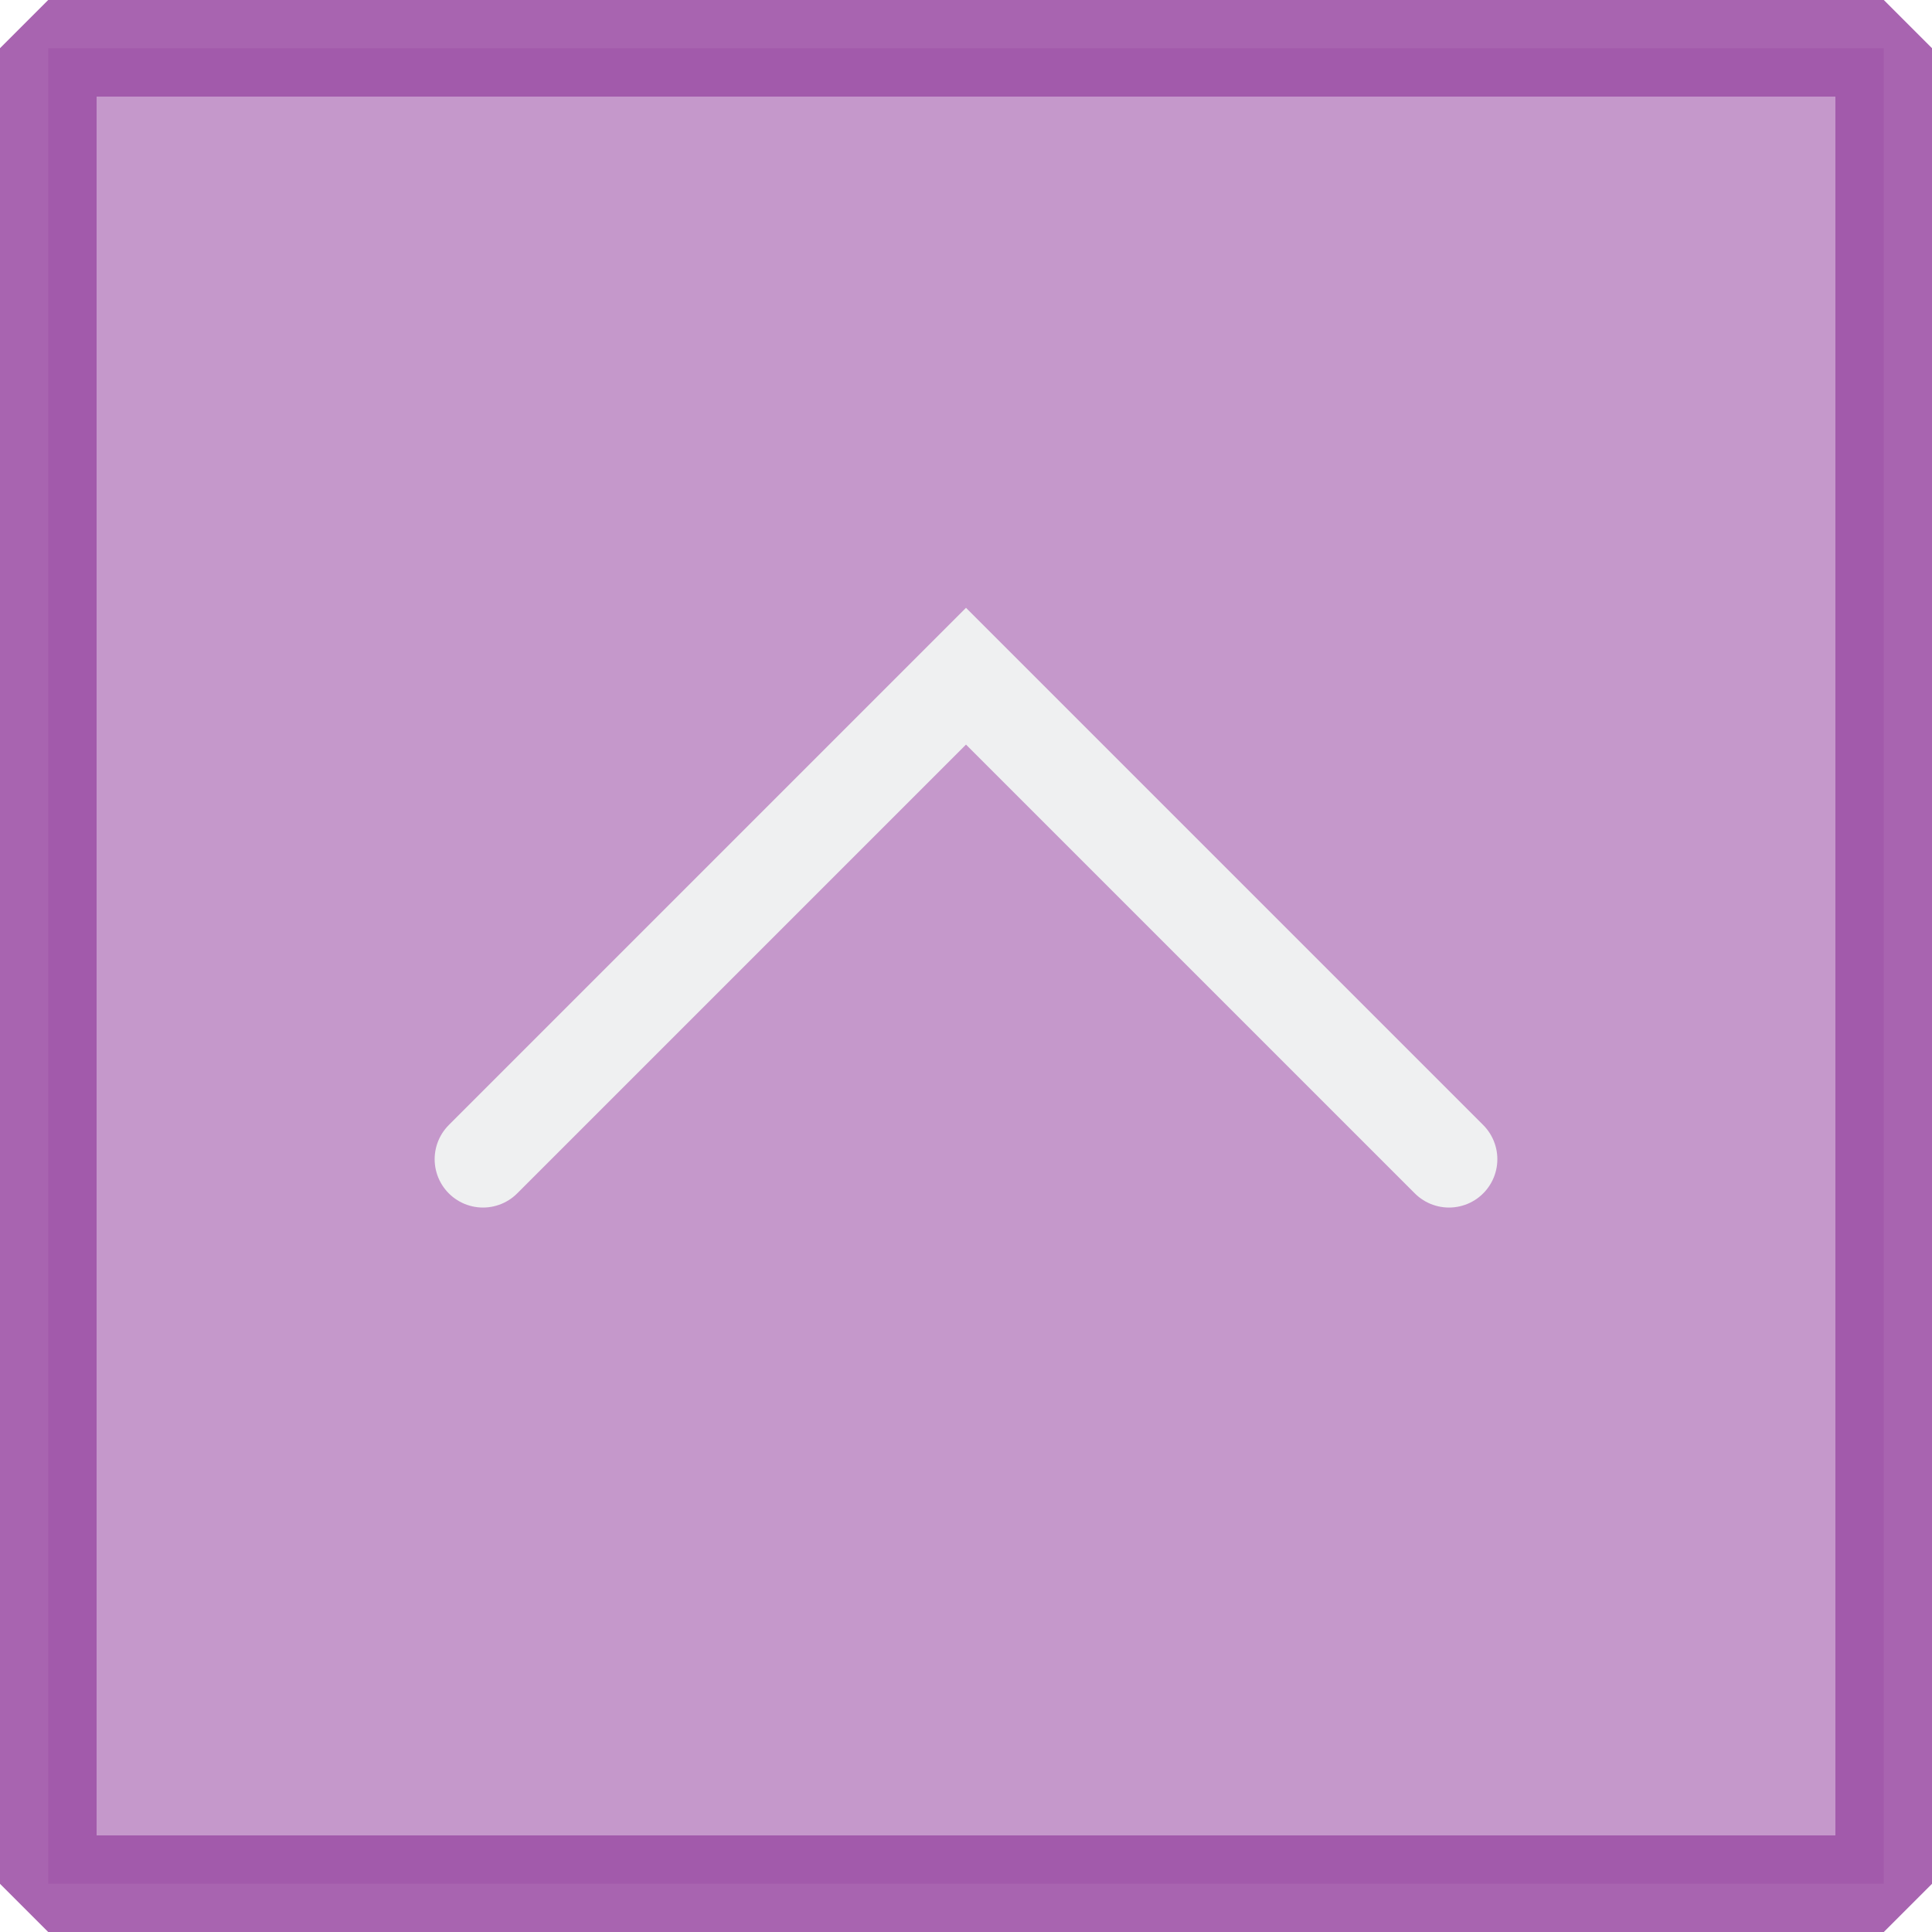
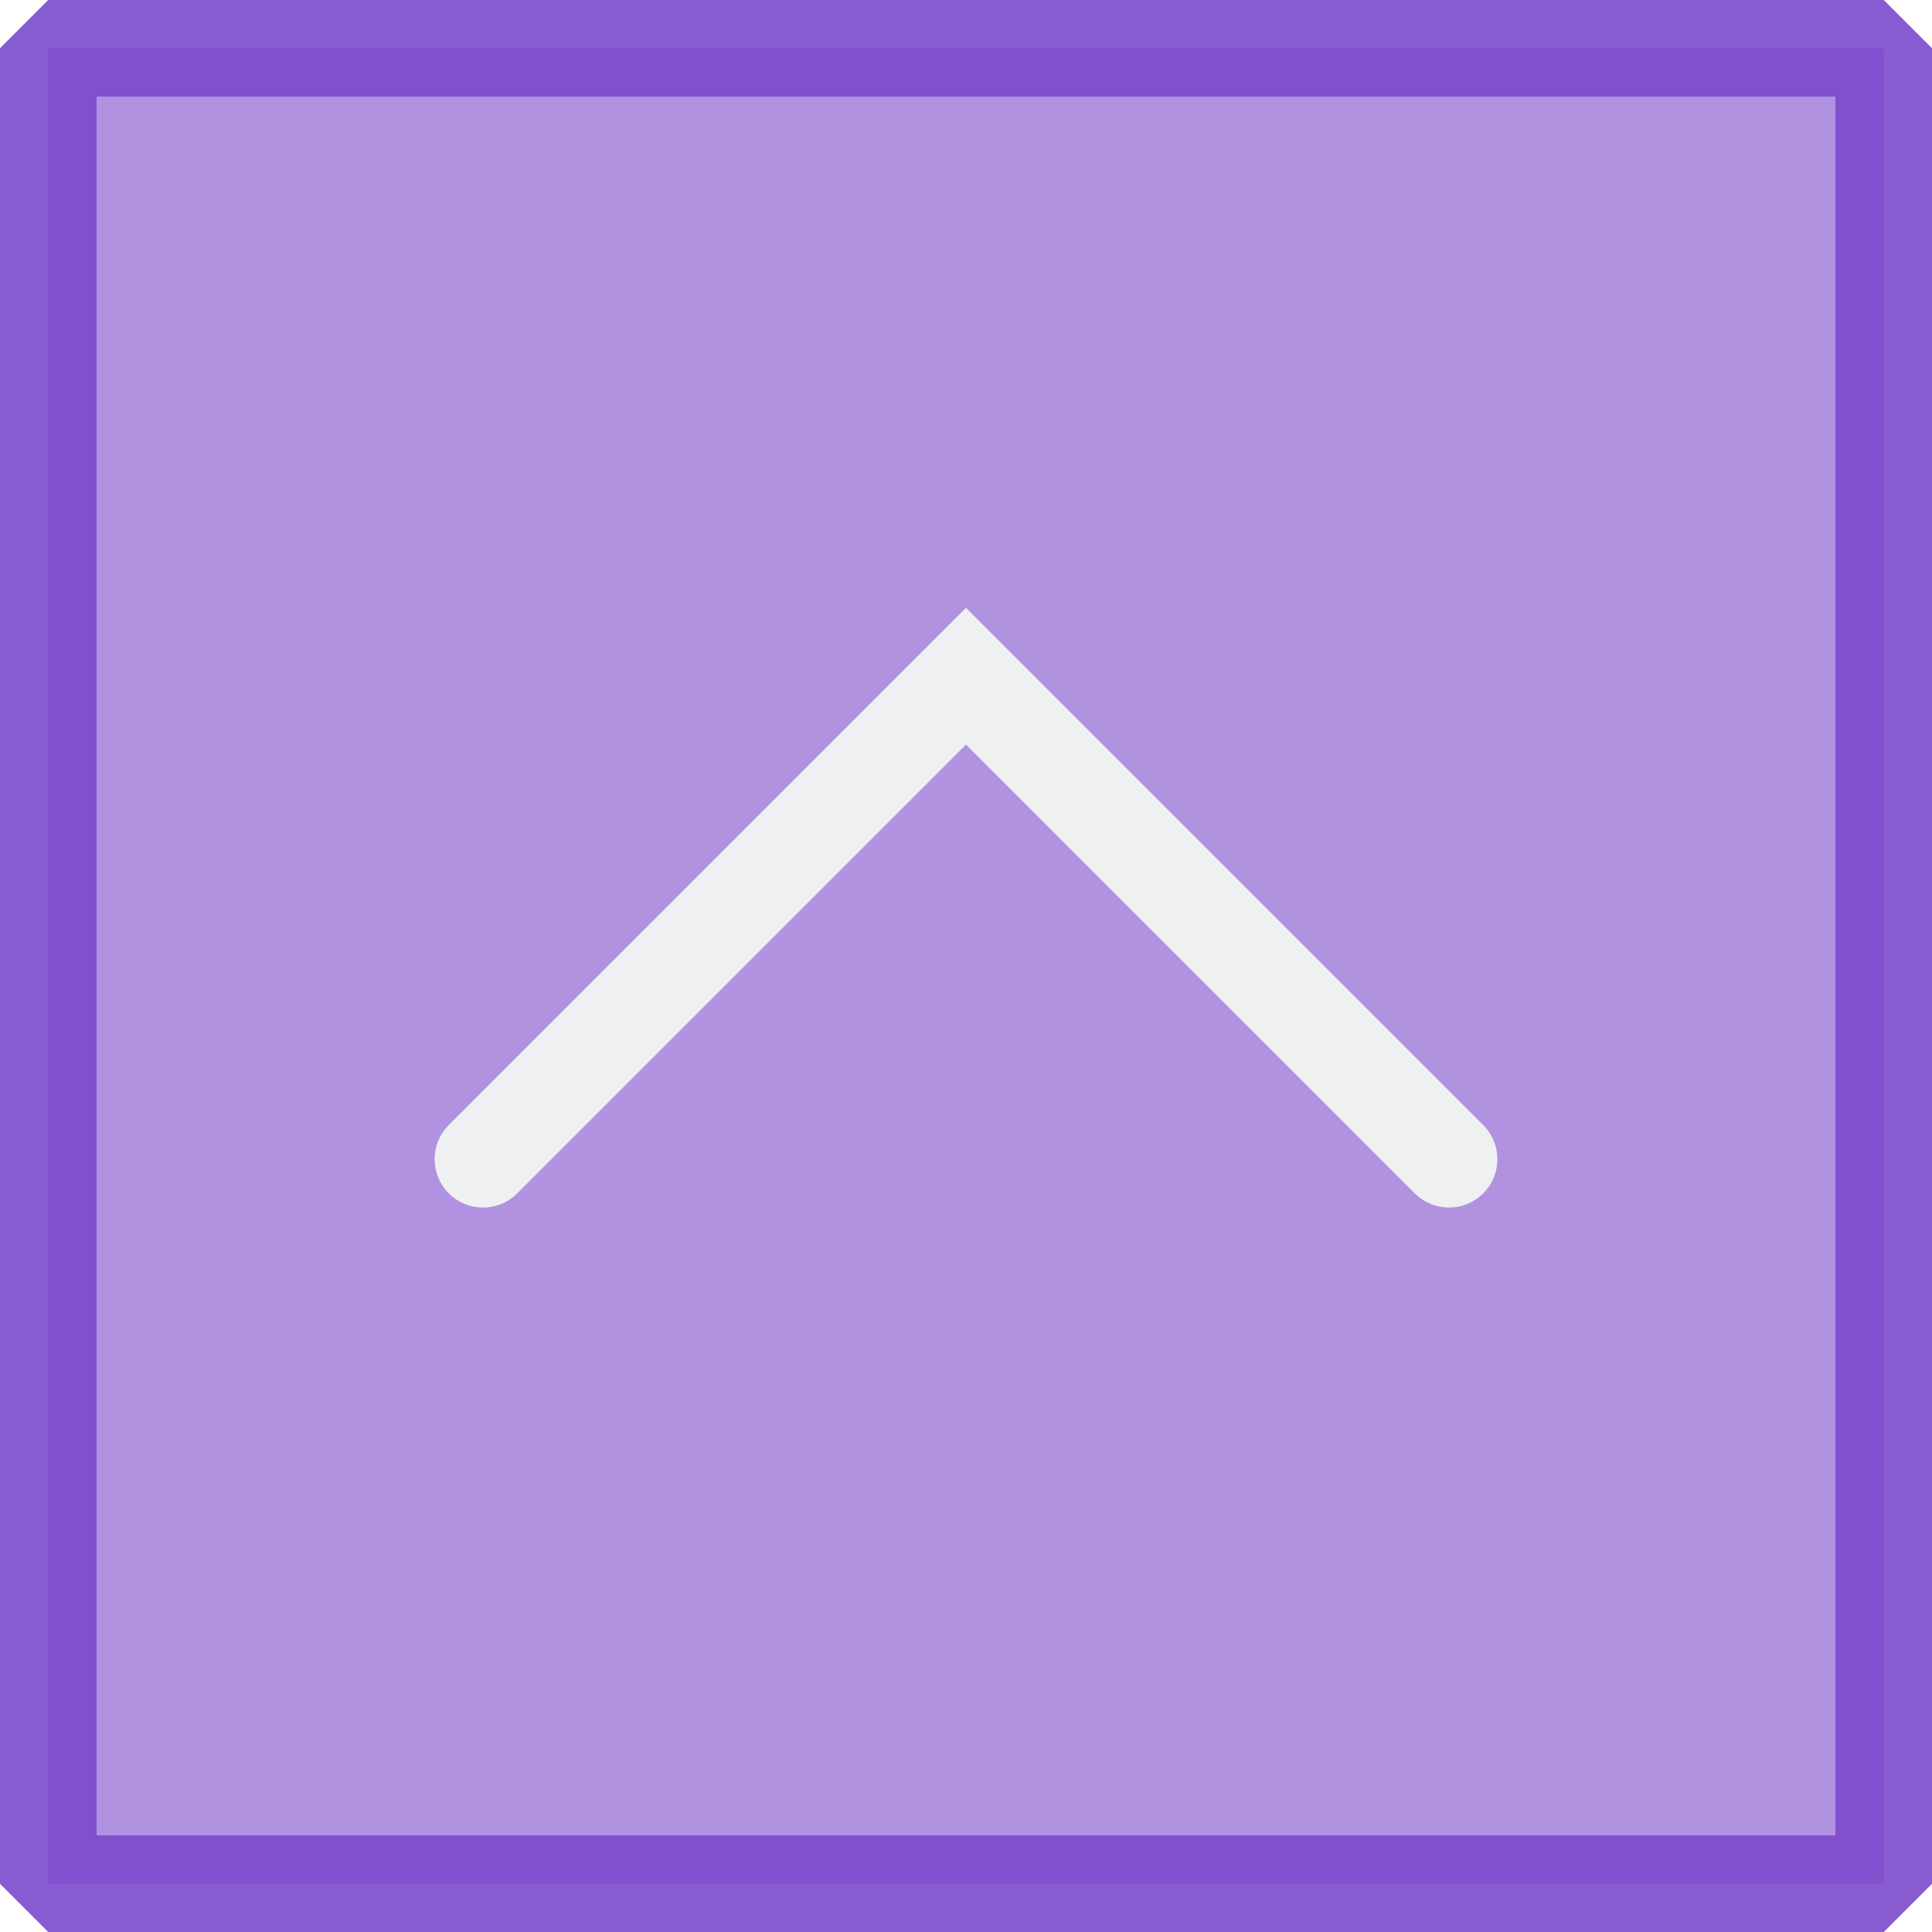
<svg xmlns="http://www.w3.org/2000/svg" viewBox="0 0 50 50" version="1.2" baseProfile="tiny">
  <defs>
</defs>
  <g fill="none" stroke="black" stroke-width="1" fill-rule="evenodd" stroke-linecap="square" stroke-linejoin="bevel">
    <g fill="none" stroke="#000000" stroke-opacity="1" stroke-width="1" stroke-linecap="square" stroke-linejoin="bevel" transform="matrix(1,0,0,1,0,0)" font-family="Geist" font-size="10" font-weight="400" font-style="normal">
</g>
-     <g fill="#9f54a8" fill-opacity="0.6" stroke="#9f54a8" stroke-opacity="0.9" stroke-width="2.502" stroke-linecap="square" stroke-linejoin="bevel" transform="matrix(1,0,0,1,2.5,2.5)" font-family="Geist" font-size="10" font-weight="400" font-style="normal">
+     <g fill="#7d4acc" fill-opacity="0.6" stroke="#7d4acc" stroke-opacity="0.9" stroke-width="2.502" stroke-linecap="square" stroke-linejoin="bevel" transform="matrix(1,0,0,1,2.5,2.5)" font-family="Geist" font-size="10" font-weight="400" font-style="normal">
      <rect x="-1.251" y="-1.251" width="47.502" height="47.502" />
    </g>
    <g fill="none" stroke="#000000" stroke-opacity="1" stroke-width="1" stroke-linecap="square" stroke-linejoin="bevel" transform="matrix(1,0,0,1,0,0)" font-family="Geist" font-size="10" font-weight="400" font-style="normal">
</g>
    <g fill="none" stroke="#eff0f1" stroke-opacity="1" stroke-width="1.001" stroke-linecap="square" stroke-linejoin="bevel" transform="matrix(2.5,0,0,2.5,2.5,2.5)" font-family="Geist" font-size="10" font-weight="400" font-style="normal">
</g>
    <g fill="none" stroke="#eff0f1" stroke-opacity="1" stroke-width="1.001" stroke-linecap="round" stroke-linejoin="miter" stroke-miterlimit="2" transform="matrix(2.5,0,0,2.5,2.5,2.5)" font-family="Geist" font-size="10" font-weight="400" font-style="normal">
      <polyline fill="none" vector-effect="none" points="4,11 9,6 14,11 " />
    </g>
    <g fill="none" stroke="#eff0f1" stroke-opacity="1" stroke-width="1.001" stroke-linecap="square" stroke-linejoin="bevel" transform="matrix(2.5,0,0,2.5,2.5,2.5)" font-family="Geist" font-size="10" font-weight="400" font-style="normal">
</g>
    <g fill="none" stroke="#000000" stroke-opacity="1" stroke-width="1" stroke-linecap="square" stroke-linejoin="bevel" transform="matrix(1,0,0,1,0,0)" font-family="Geist" font-size="10" font-weight="400" font-style="normal">
</g>
  </g>
</svg>
